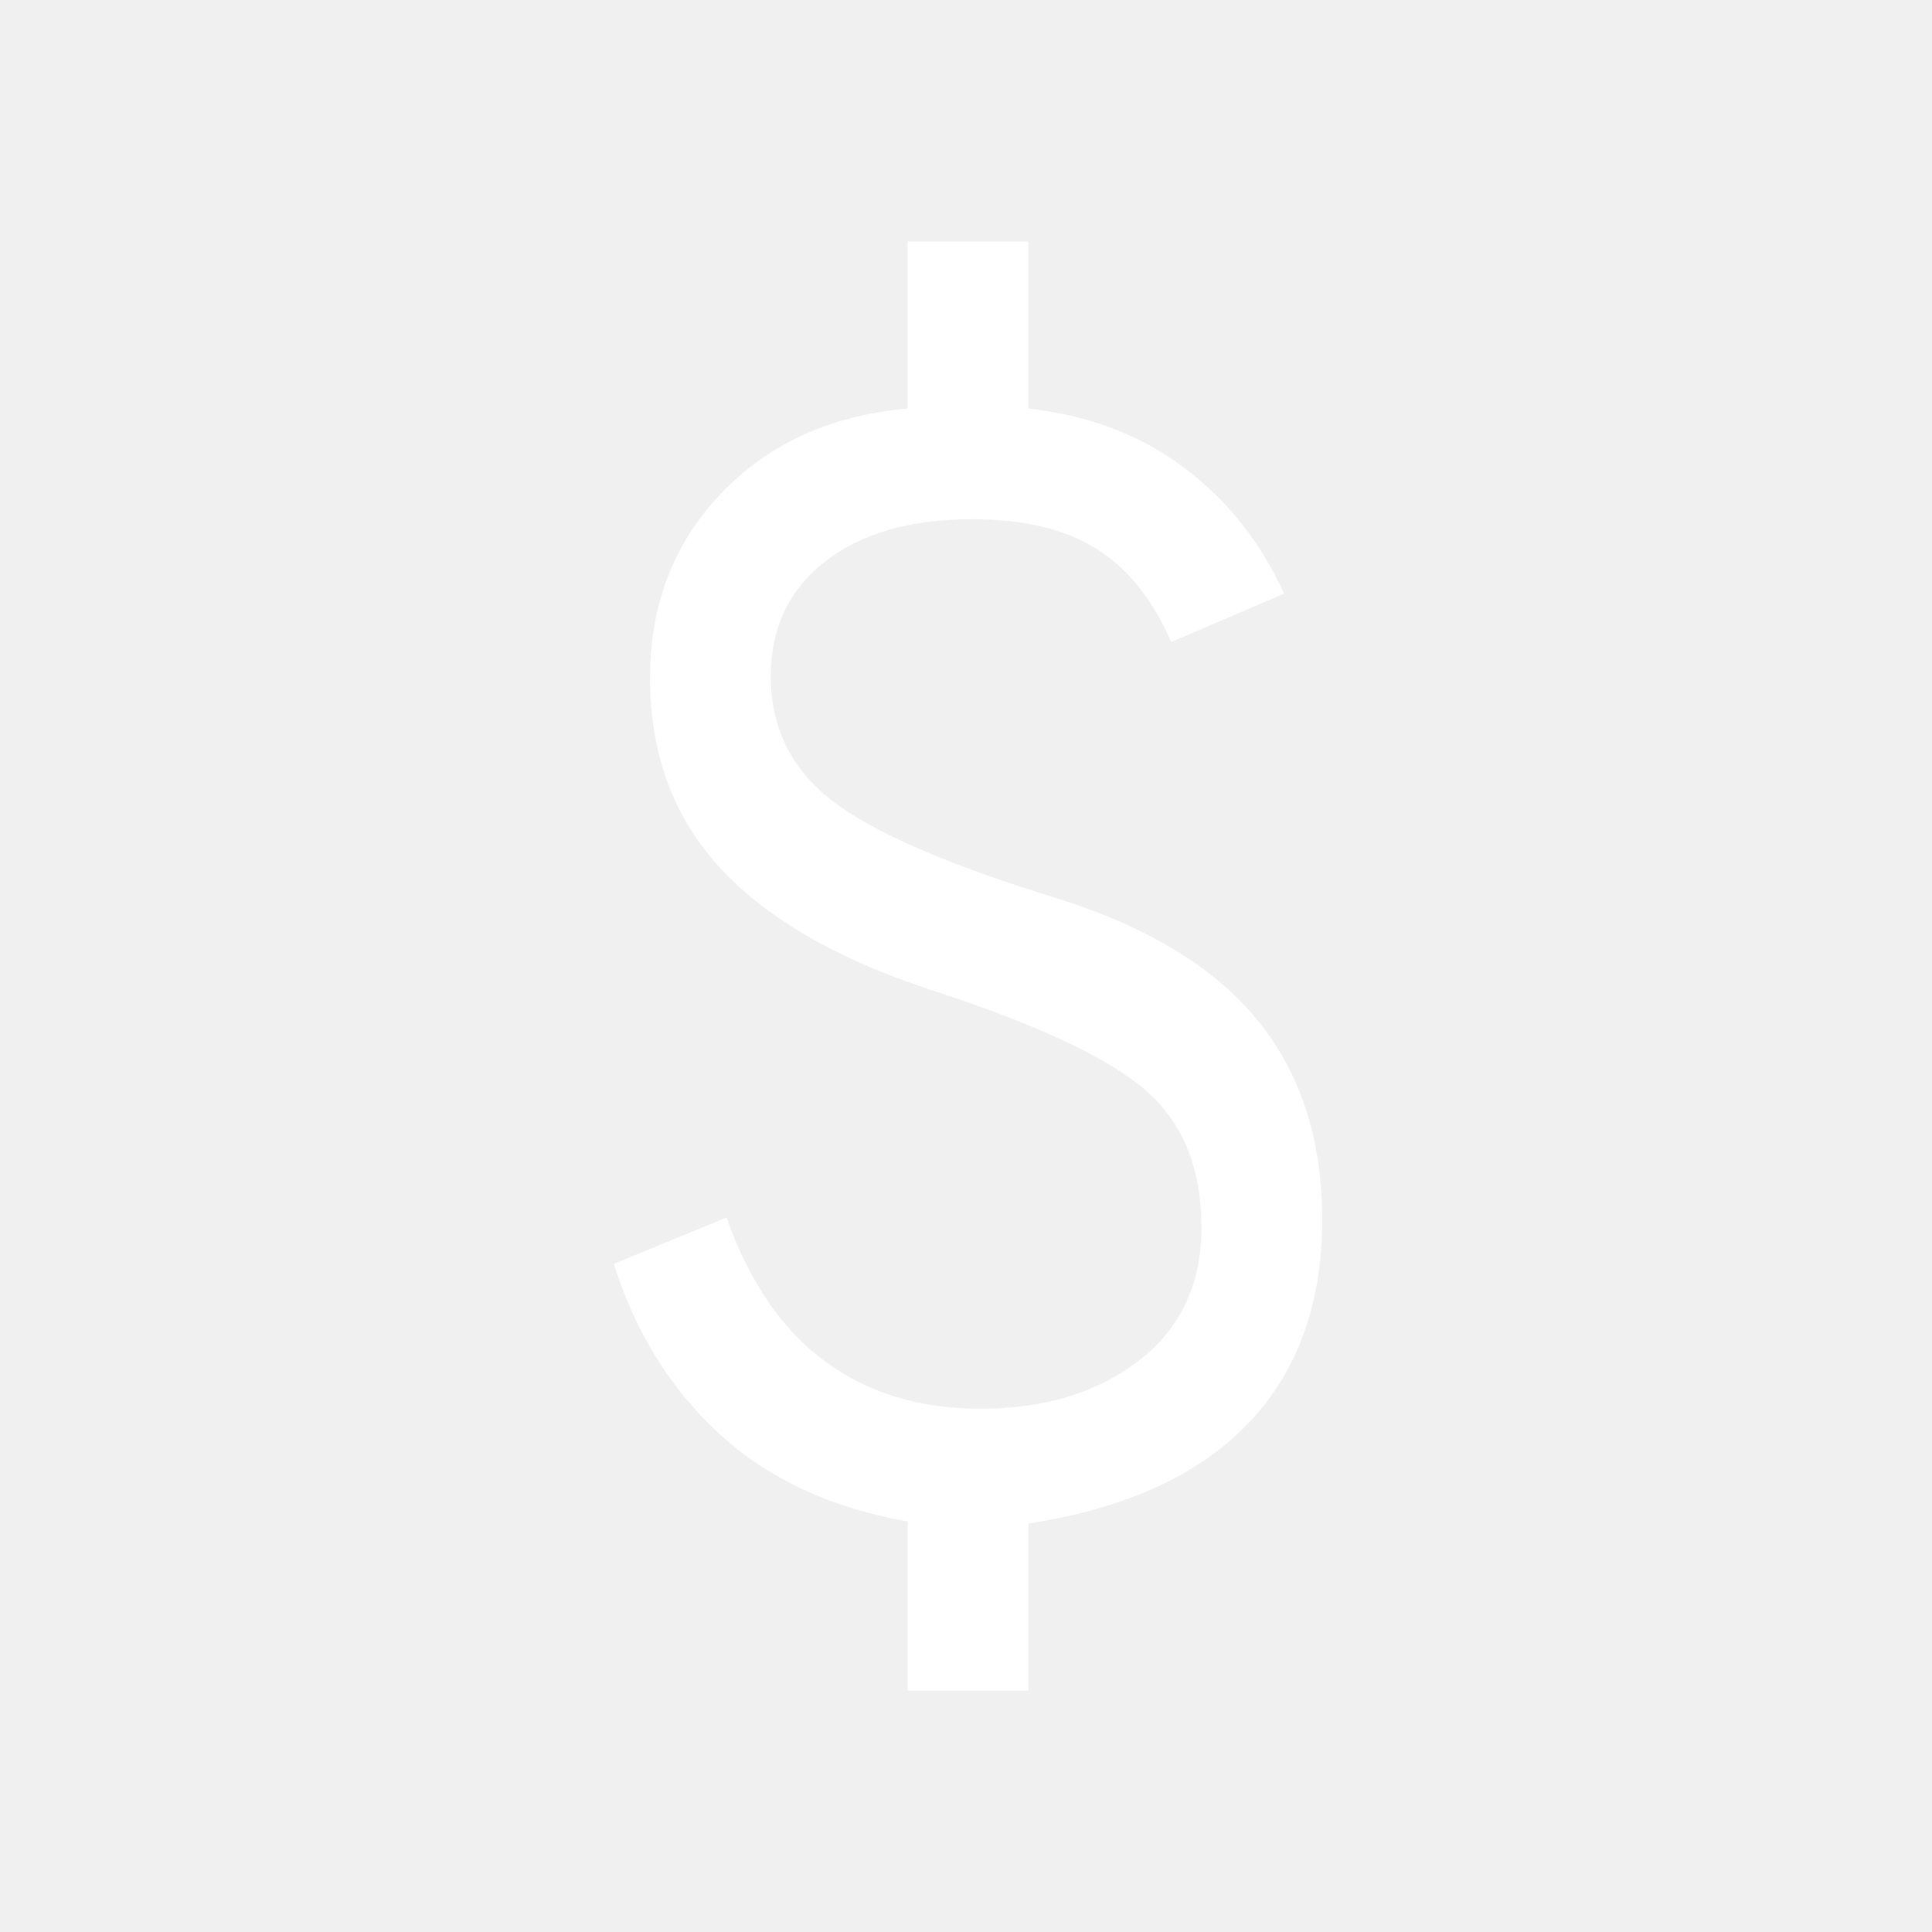
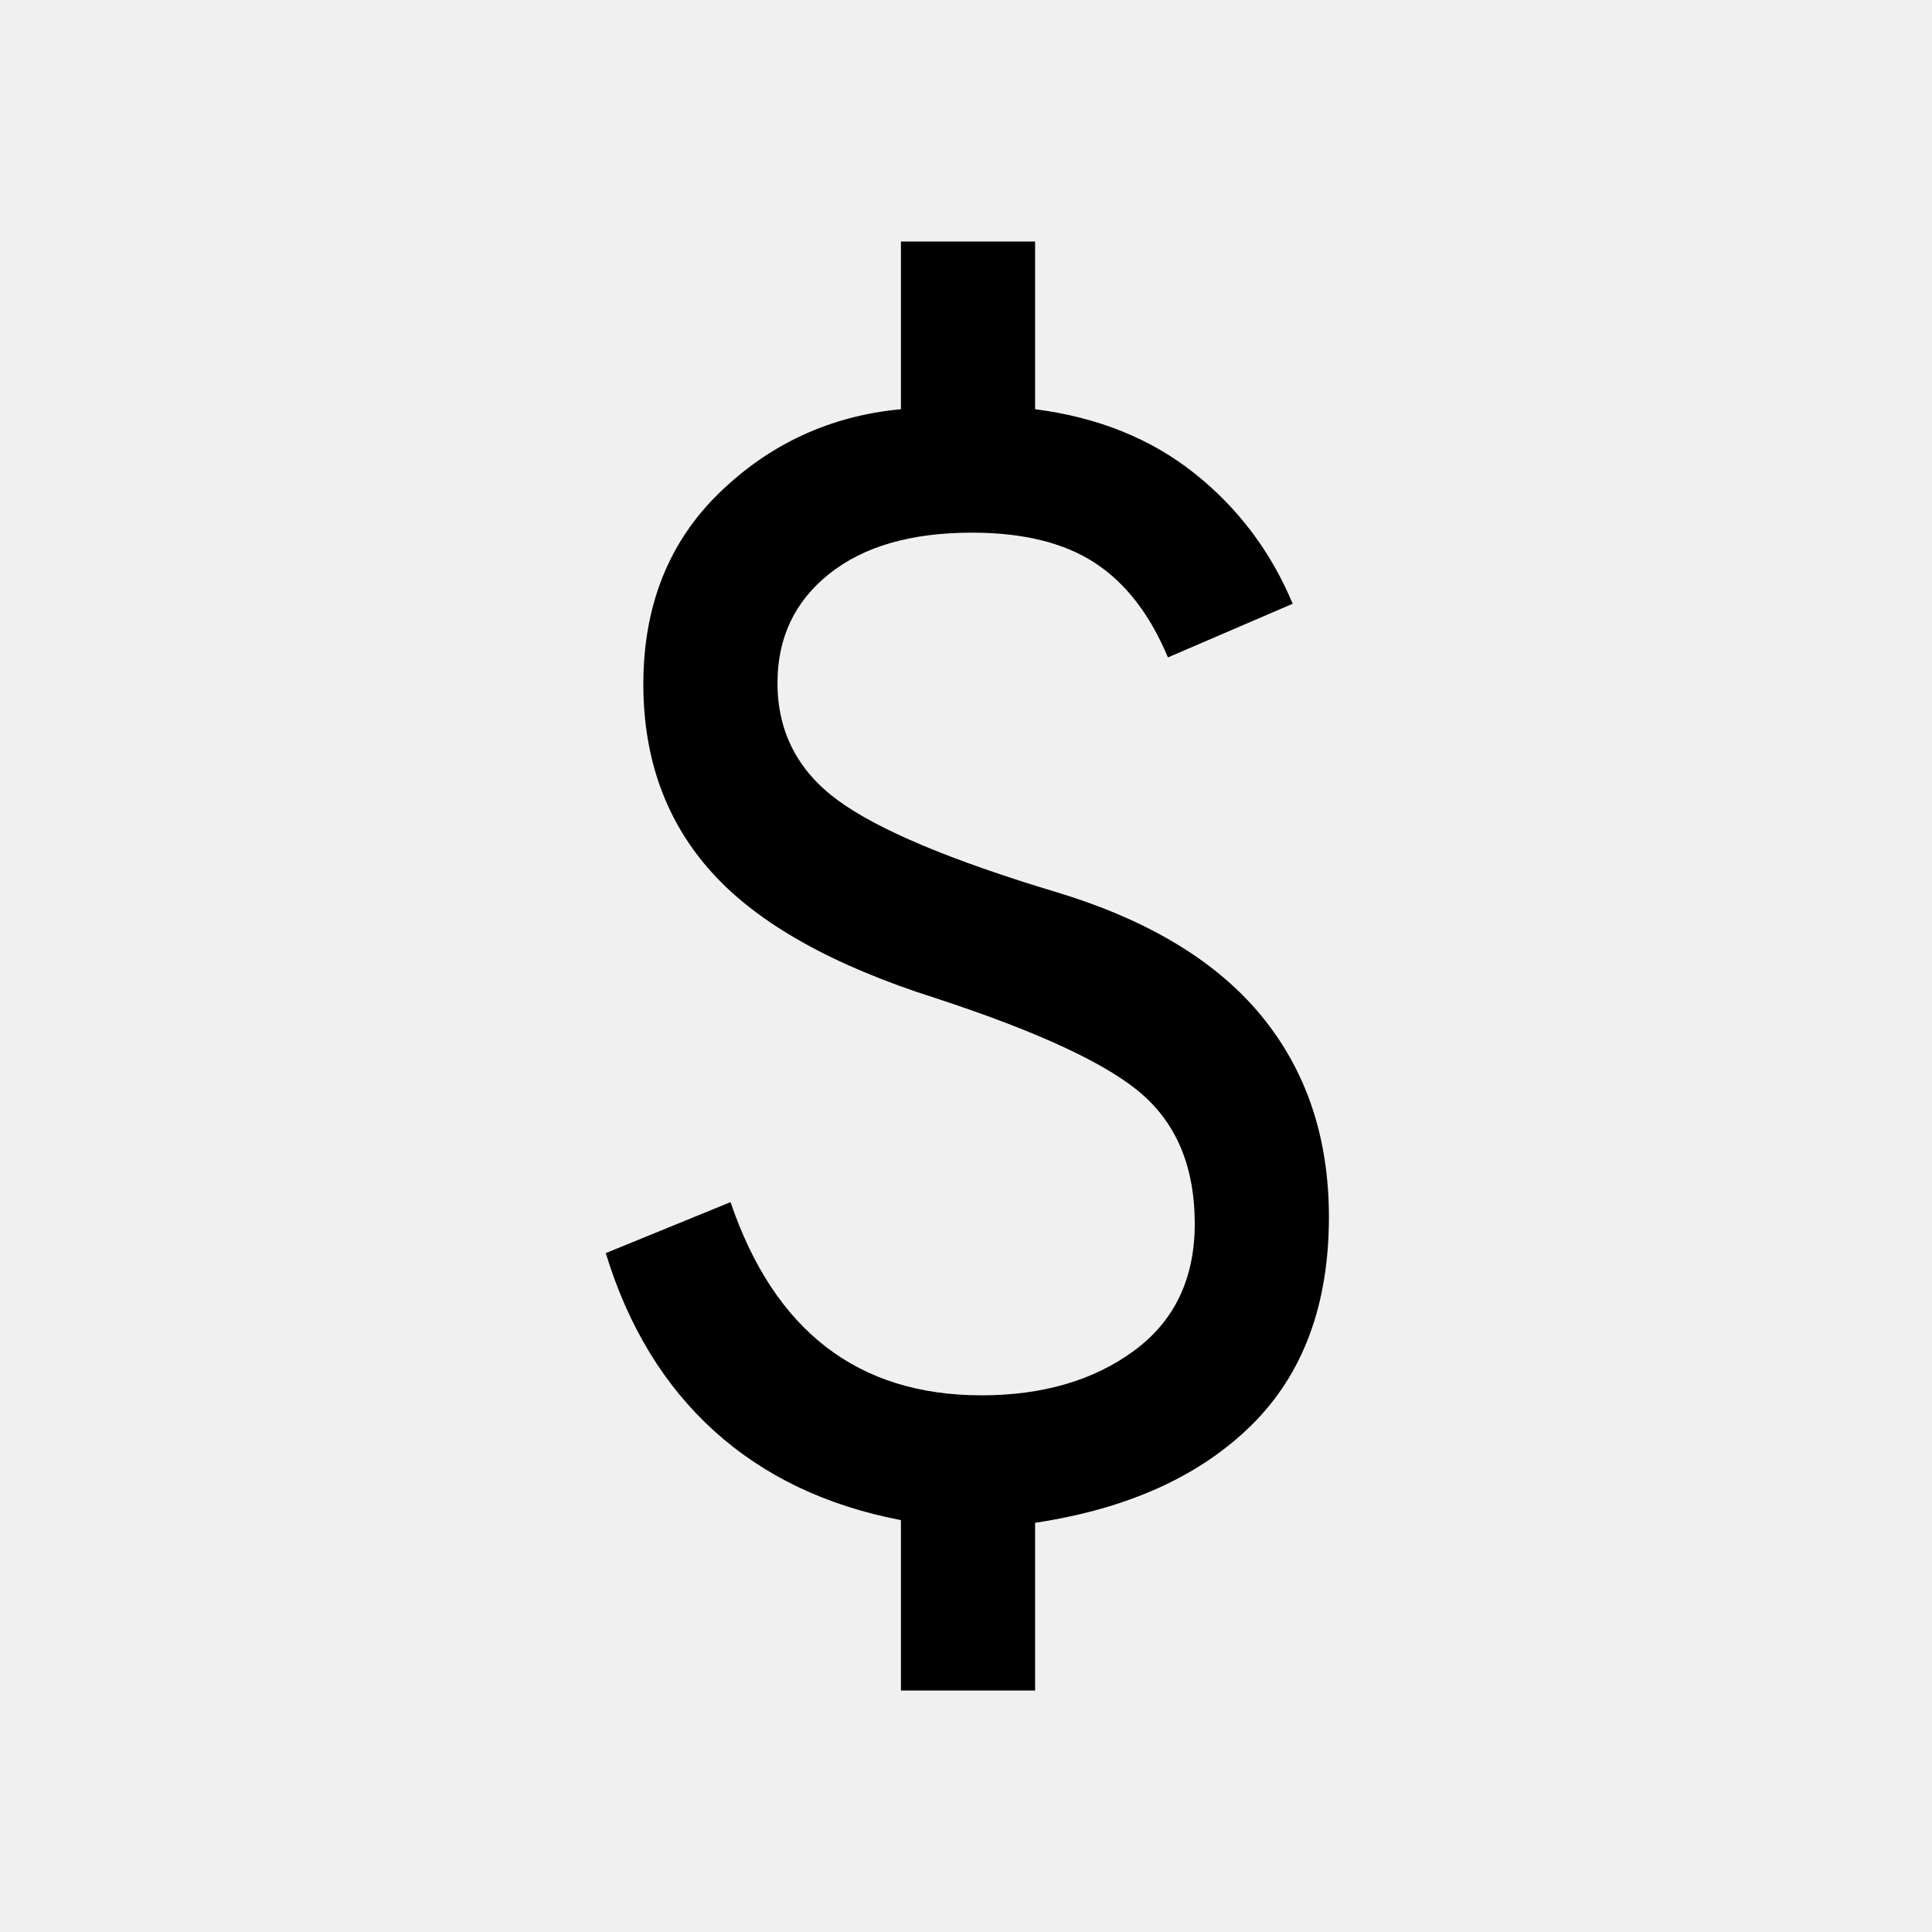
- <svg xmlns="http://www.w3.org/2000/svg" height="48px" viewBox="0 -960 960 960" width="48px" fill="#FFFFFF">
-   <path d="M451-120v-84q-57-10-93.5-43.5T305-332l56-23q17 48 49 71.5t77 23.5q48 0 79-24t31-66q0-44-27.5-68T466-467q-72-23-107.5-61T323-623q0-55 35.5-92t92.5-42v-83h60v83q45 5 77.5 29.5T638-665l-56 24q-14-32-37.5-46.5T483-702q-46 0-73 21t-27 57q0 38 30 61.5T524-514q68 21 100.5 60.5T657-354q0 63-37 101.5T511-203v83h-60Z" />
+ <svg xmlns="http://www.w3.org/2000/svg" height="40px" viewBox="0 -960 960 960" width="40px" fill="#000000">
+   <path d="M447.67-120v-84.67Q392-215.33 354.83-249q-37.16-33.67-53.83-88.33l62-25.34q16.33 48 47.5 72t77.17 24q45.66 0 75.83-22.16Q593.67-311 593.67-352T568-415.83Q542.33-438.67 465-464q-76.67-24.33-111-62.17Q319.67-564 319.67-620q0-58.33 37.66-95 37.67-36.67 90.34-41.67V-840h66.66v83.33q46.67 6 79.17 31.84Q626-699 642.33-660l-62 26.67q-13.33-32-36.33-47t-61-15q-45.33 0-71 20.5t-25.67 54.16q0 36.34 30 58.34T525-516.67q68.33 20.67 101.83 61.5 33.5 40.84 33.5 99.84 0 65.66-38.66 103.66-38.67 38-107.34 48.34V-120h-66.66Z" />
</svg>
